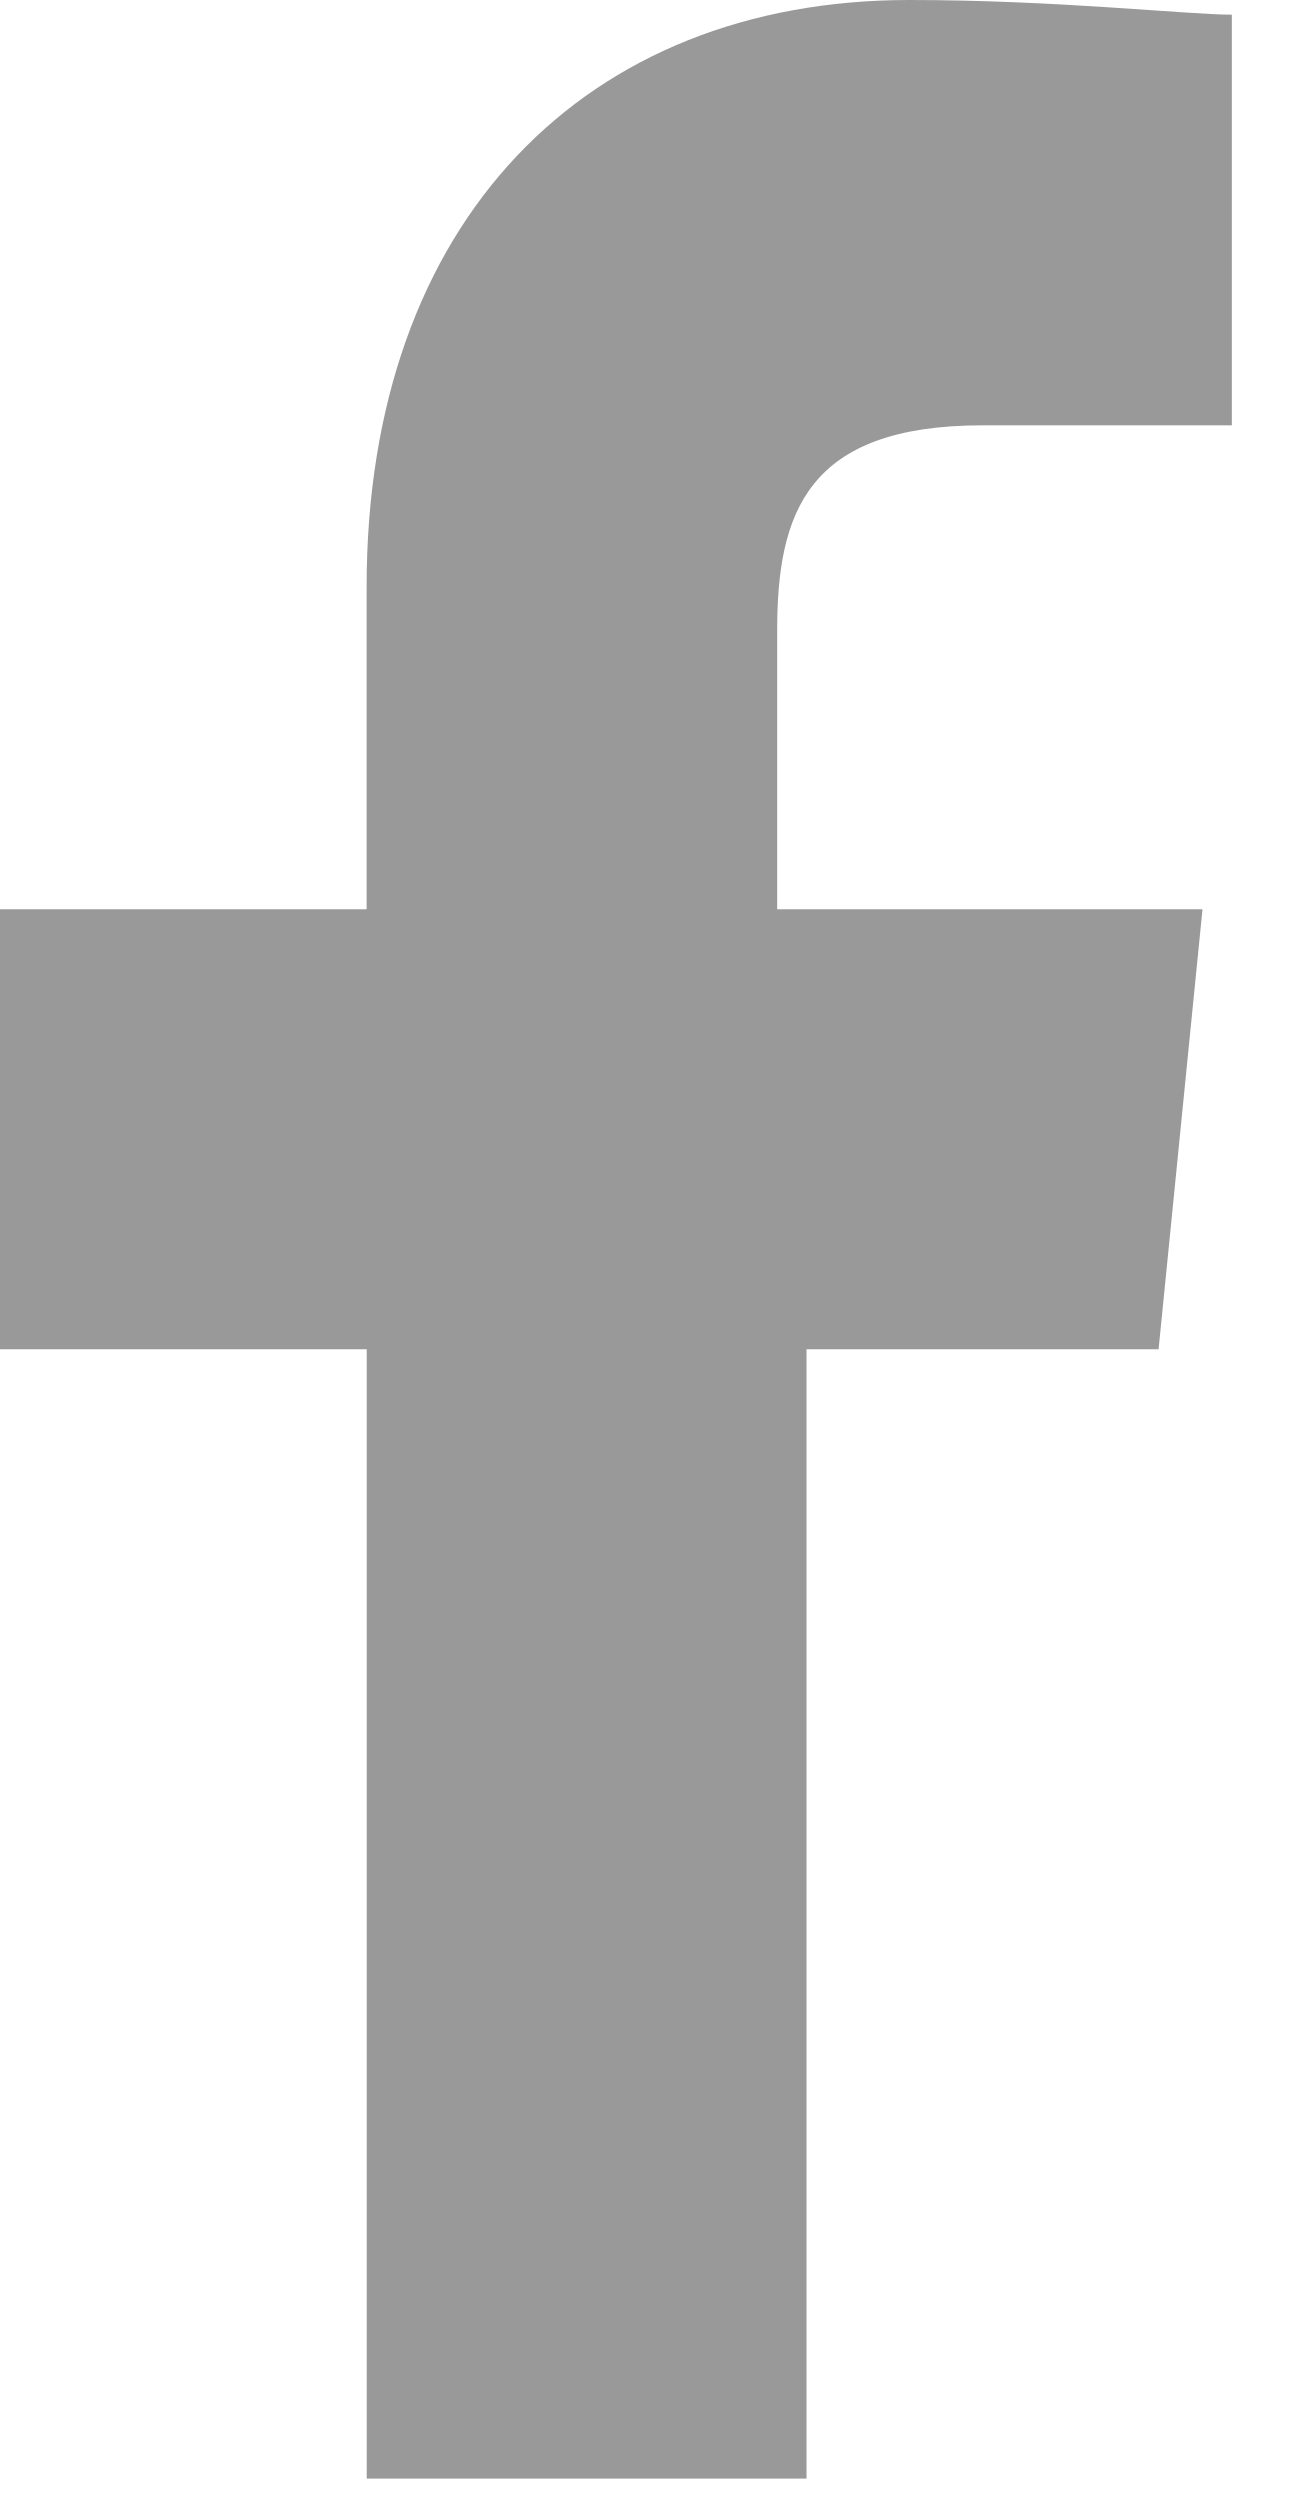
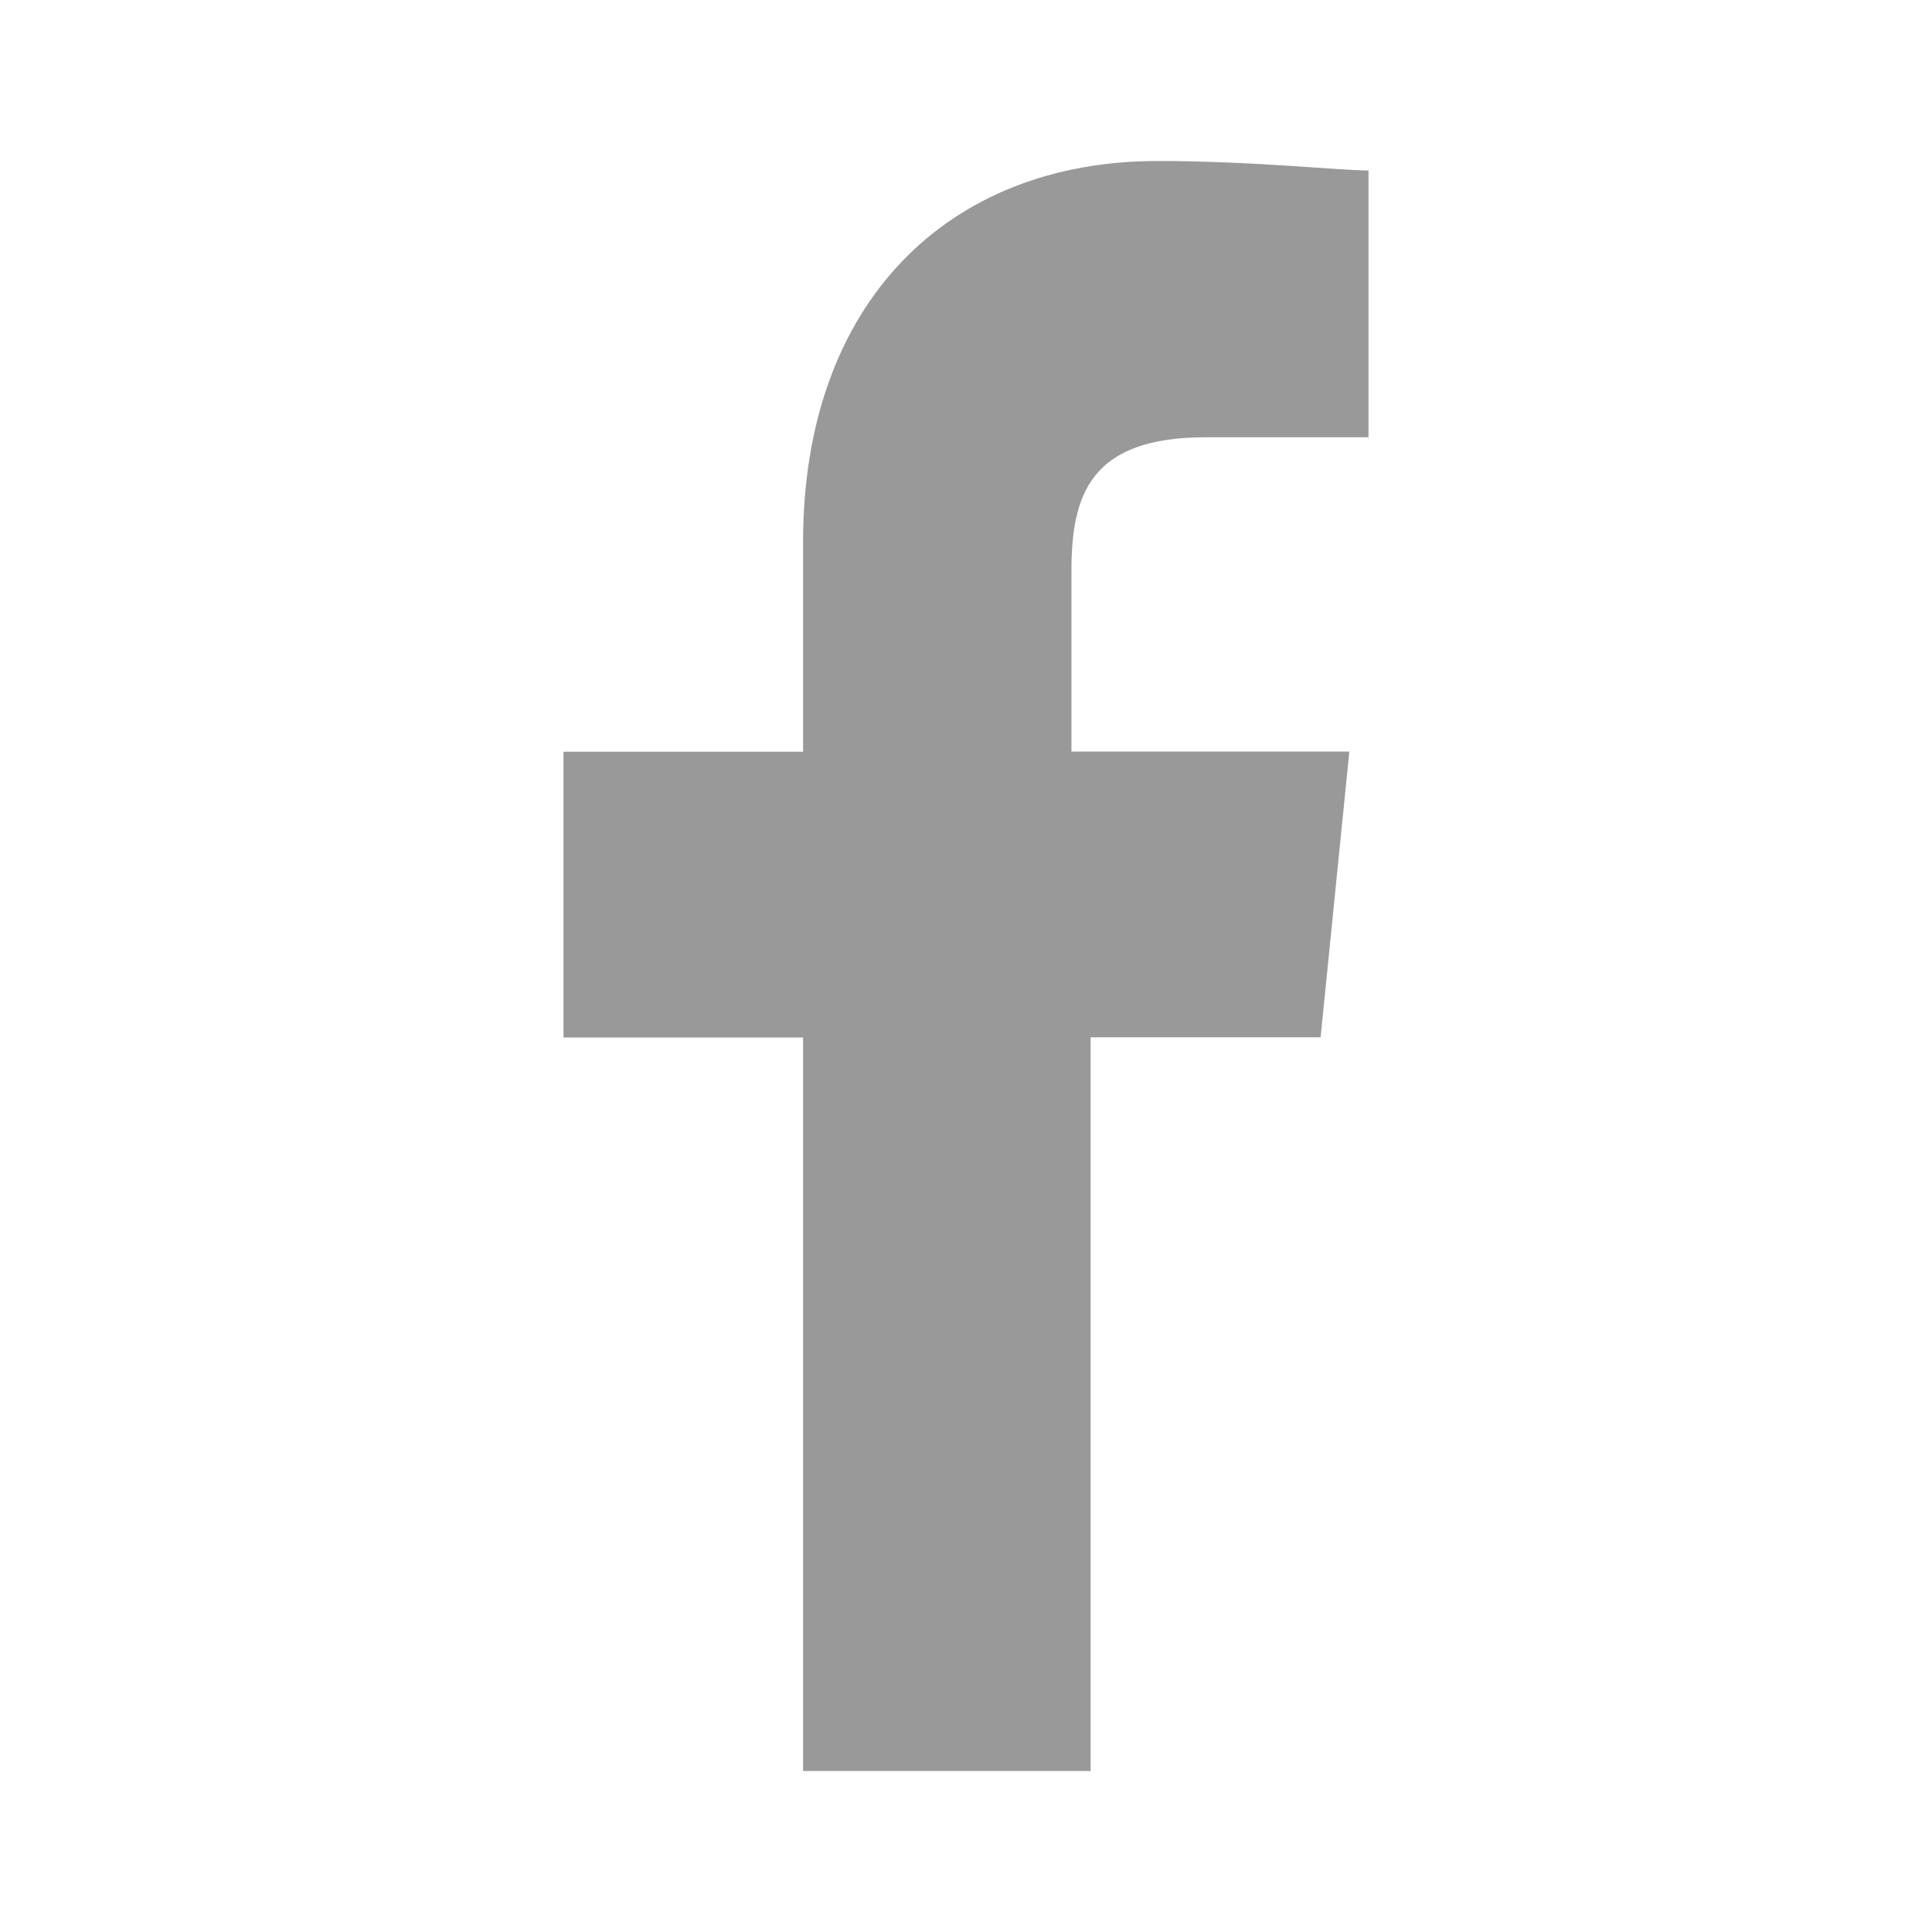
- <svg xmlns="http://www.w3.org/2000/svg" width="12" height="23" viewBox="0 0 12 23">
+ <svg xmlns="http://www.w3.org/2000/svg" width="24" height="24" viewBox="0 0 24 24">
  <g fill="none" fill-rule="evenodd">
-     <path d="M-10-4h32v32h-32z" />
-     <path d="M11.063 3.913H9.04c-1.62 0-1.89.81-1.89 1.89v2.562h3.913l-.404 4.048H7.42v10.39H3.374v-10.39H0V8.365h3.373V5.397C3.373 2.024 5.397 0 8.365 0c1.35 0 2.564.135 2.968.135v3.778h-.27z" fill="#999" />
+     <path d="M0 0h24v24H0z" />
+     <path d="M16.762 5.432h-1.786c-1.428 0-1.666.71-1.666 1.657v2.247h3.452l-.357 3.55h-2.857V22H9.976v-9.112H7v-3.55h2.976V6.733C9.976 3.774 11.762 2 14.38 2c1.19 0 2.263.118 2.62.118v3.314h-.238z" fill="#999" />
  </g>
</svg>
